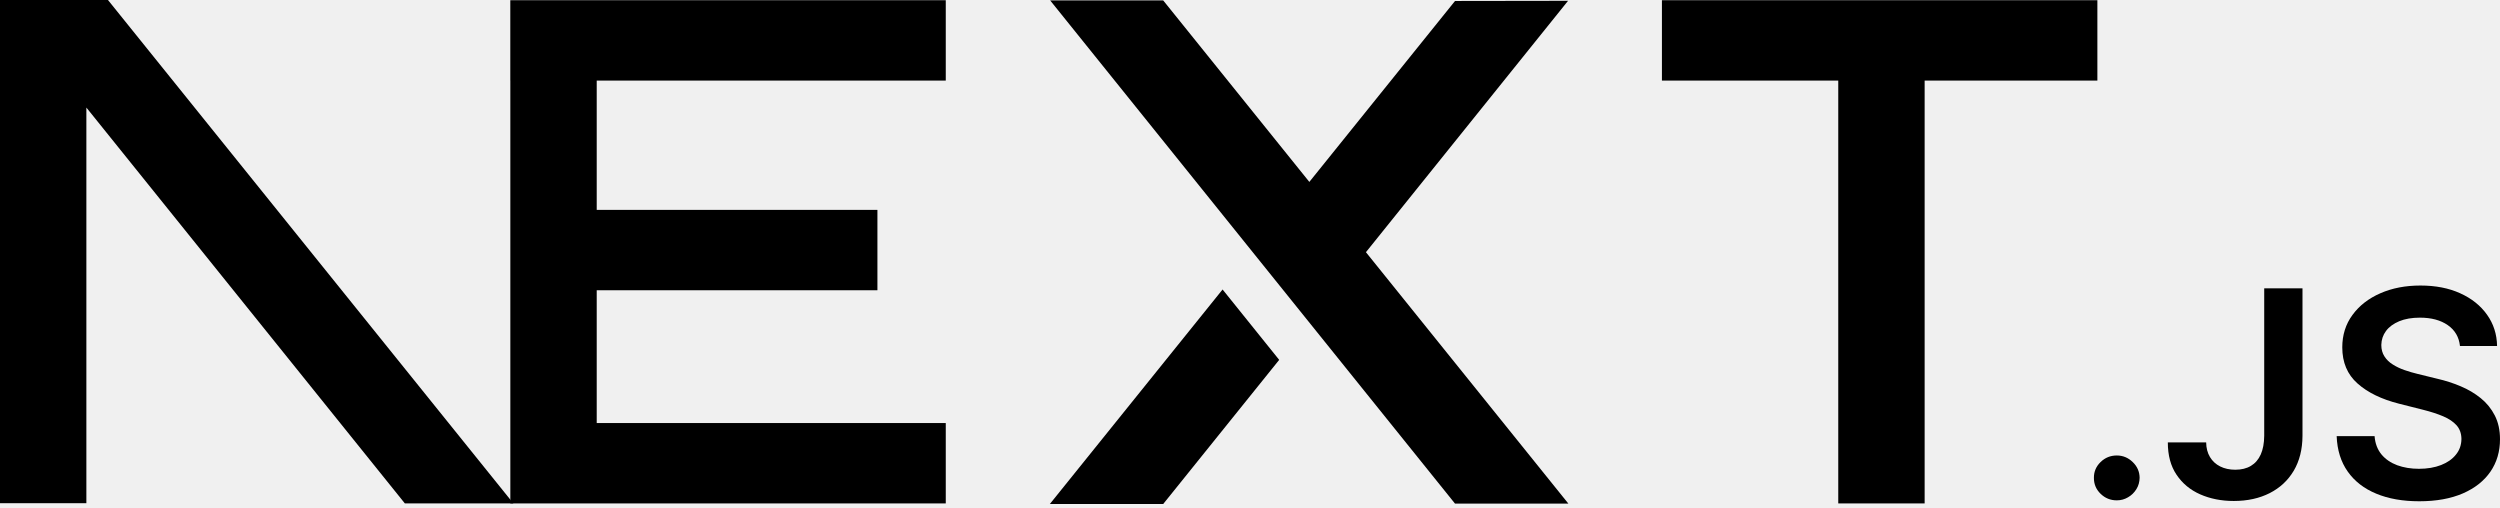
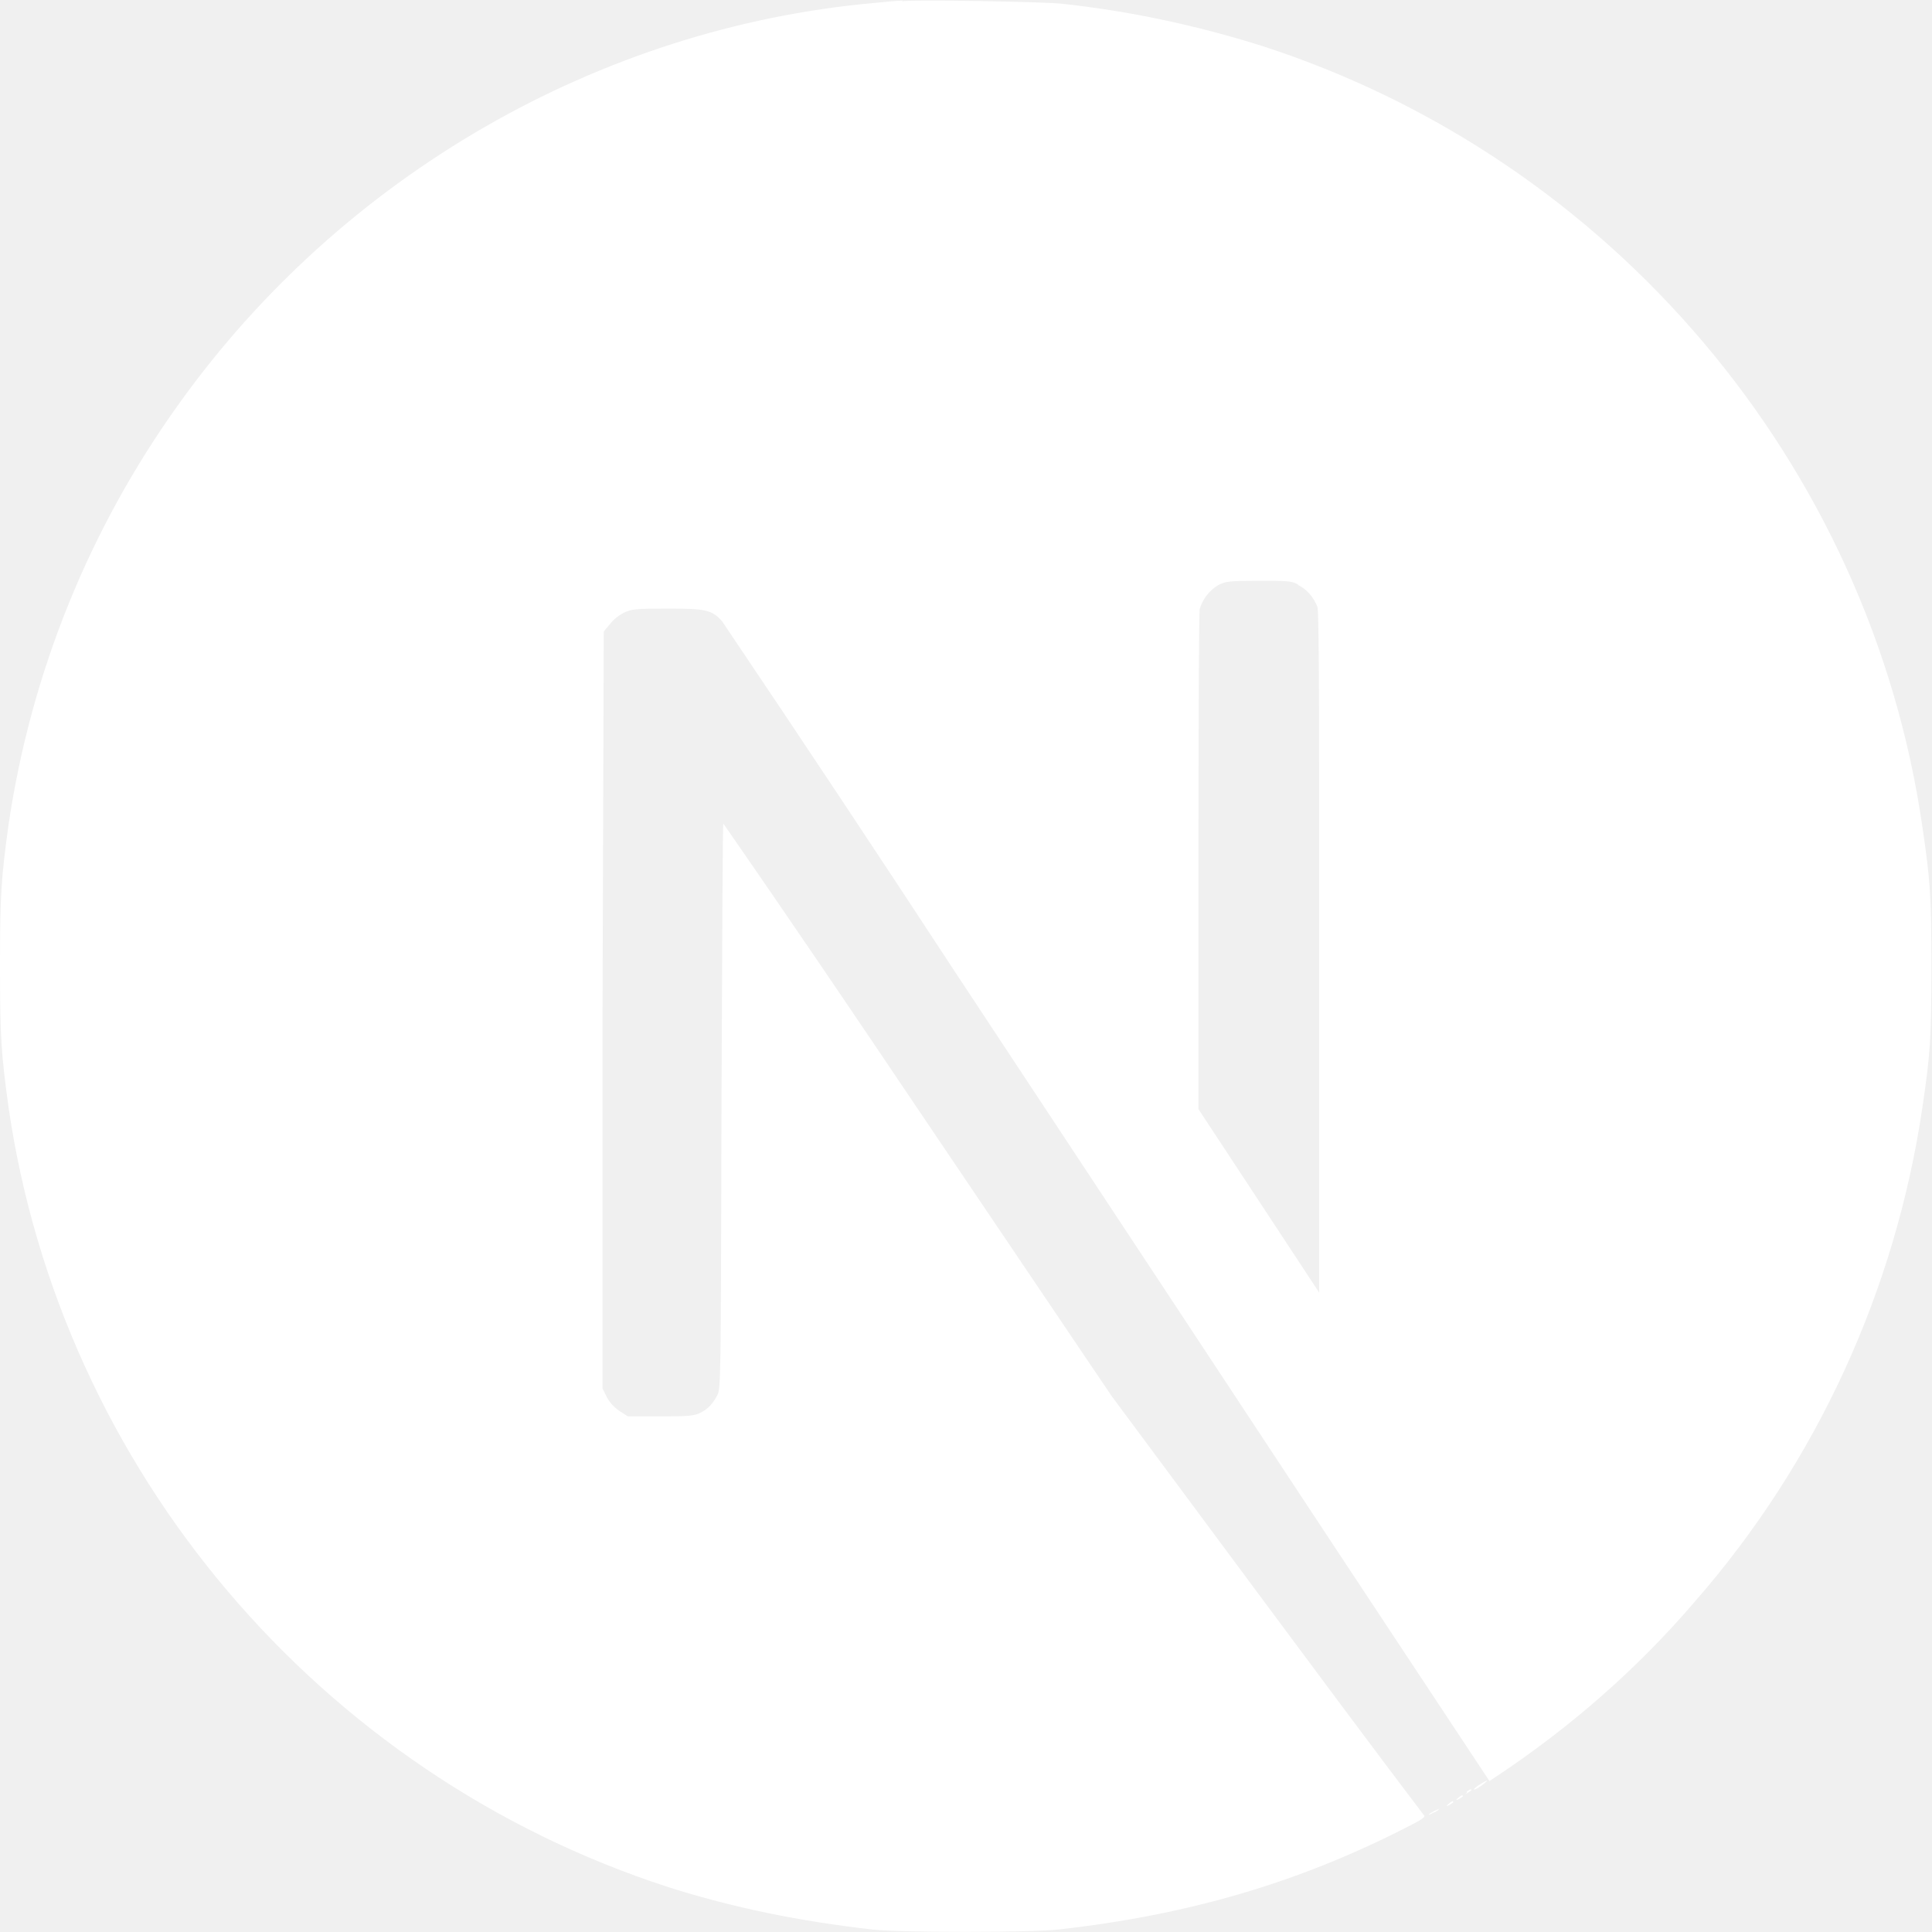
- <svg xmlns="http://www.w3.org/2000/svg" width="394" height="80" viewBox="0 0 394 80" fill="none">
-   <path d="M261.919 0.033H330.547V12.7H303.323V79.339H289.71V12.7H261.919V0.033Z" fill="black" />
-   <path d="M149.052 0.033V12.7H94.042V33.077H138.281V45.744H94.042V66.672H149.052V79.339H80.43V12.7H80.424V0.033H149.052Z" fill="black" />
-   <path d="M183.32 0.066H165.506L229.312 79.372H247.178L215.271 39.746L247.127 0.127L229.312 0.154L206.352 28.67L183.32 0.066Z" fill="black" />
-   <path d="M201.6 56.715L192.679 45.623L165.455 79.433H183.32L201.6 56.715Z" fill="black" />
-   <path fill-rule="evenodd" clip-rule="evenodd" d="M80.907 79.339L17.015 0H0V79.306H13.612V16.952L63.807 79.339H80.907Z" fill="black" />
-   <path d="M333.607 78.855C332.61 78.855 331.762 78.509 331.052 77.819C330.342 77.128 329.991 76.292 330 75.301C329.991 74.338 330.342 73.511 331.052 72.82C331.762 72.129 332.61 71.784 333.607 71.784C334.566 71.784 335.405 72.129 336.115 72.82C336.835 73.511 337.194 74.338 337.204 75.301C337.194 75.955 337.028 76.555 336.696 77.091C336.355 77.637 335.922 78.064 335.377 78.373C334.842 78.691 334.252 78.855 333.607 78.855Z" fill="black" />
-   <path d="M356.84 45.445H362.872V68.685C362.863 70.82 362.401 72.647 361.498 74.183C360.585 75.719 359.321 76.891 357.698 77.719C356.084 78.536 354.193 78.955 352.044 78.955C350.079 78.955 348.318 78.6 346.75 77.909C345.182 77.219 343.937 76.183 343.024 74.819C342.101 73.456 341.649 71.757 341.649 69.721H347.691C347.7 70.611 347.903 71.384 348.29 72.029C348.677 72.674 349.212 73.165 349.895 73.51C350.586 73.856 351.38 74.029 352.274 74.029C353.243 74.029 354.073 73.829 354.746 73.42C355.419 73.02 355.936 72.42 356.296 71.62C356.646 70.829 356.831 69.848 356.84 68.685V45.445Z" fill="black" />
-   <path d="M387.691 54.534C387.544 53.125 386.898 52.025 385.773 51.244C384.638 50.453 383.172 50.062 381.373 50.062C380.11 50.062 379.022 50.253 378.118 50.626C377.214 51.008 376.513 51.516 376.033 52.162C375.554 52.807 375.314 53.543 375.295 54.37C375.295 55.061 375.461 55.661 375.784 56.161C376.107 56.67 376.54 57.097 377.103 57.442C377.656 57.797 378.274 58.087 378.948 58.324C379.63 58.56 380.313 58.76 380.995 58.924L384.14 59.696C385.404 59.987 386.631 60.378 387.802 60.878C388.973 61.368 390.034 61.995 390.965 62.75C391.897 63.504 392.635 64.413 393.179 65.476C393.723 66.54 394 67.785 394 69.221C394 71.157 393.502 72.856 392.496 74.329C391.491 75.792 390.043 76.937 388.143 77.764C386.252 78.582 383.965 79 381.272 79C378.671 79 376.402 78.6 374.493 77.8C372.575 77.01 371.08 75.846 370.001 74.319C368.922 72.793 368.341 70.929 368.258 68.739H374.235C374.318 69.884 374.687 70.839 375.314 71.611C375.95 72.374 376.78 72.938 377.795 73.32C378.819 73.692 379.962 73.883 381.226 73.883C382.545 73.883 383.707 73.683 384.712 73.292C385.708 72.902 386.492 72.356 387.055 71.647C387.627 70.948 387.913 70.121 387.922 69.175C387.913 68.312 387.654 67.594 387.156 67.03C386.649 66.467 385.948 65.994 385.053 65.613C384.15 65.231 383.098 64.886 381.899 64.586L378.081 63.622C375.323 62.922 373.137 61.859 371.541 60.432C369.937 59.005 369.143 57.115 369.143 54.743C369.143 52.798 369.678 51.089 370.758 49.626C371.827 48.163 373.294 47.027 375.148 46.218C377.011 45.4 379.114 45 381.456 45C383.836 45 385.92 45.4 387.719 46.218C389.517 47.027 390.929 48.154 391.952 49.59C392.976 51.026 393.511 52.671 393.539 54.534H387.691Z" fill="black" />
+ <svg xmlns="http://www.w3.org/2000/svg" id="Layer_1" version="1.1" viewBox="0 0 32 32">
+   <defs>
+     <style>
+       .st0 {
+         fill: #fff;
+       }
+     </style>
+   </defs>
+   <path class="st0" d="M23.75,30c-.12.06-.11.08,0,.02.04-.01.07-.04.09-.06t-.1.04ZM23.99,29.88q-.06.05.01.02s.07-.04.07-.05c0-.03-.02-.02-.08.03ZM24.15,29.78q-.06.05.01.02s.07-.04.07-.05c0-.02-.02-.02-.08.03ZM24.3,29.69q-.06.05,0,.01s.07-.04.07-.05c0-.02-.02-.02-.08.03ZM24.52,29.55c-.11.07-.15.12-.05.07.07-.04.18-.13.16-.13-.04.02-.08.04-.11.06h0ZM14.95.01c-.07,0-.29.02-.48.04C9.92.46,5.67,2.91,2.97,6.68,1.48,8.75.51,11.15.14,13.67.02,14.55,0,14.81,0,16s.02,1.45.14,2.33c.87,6.01,5.15,11.06,10.94,12.93,1.04.33,2.14.56,3.38.7.48.05,2.58.05,3.06,0,2.15-.24,3.97-.77,5.77-1.69.28-.14.33-.18.29-.21-.88-1.16-1.74-2.32-2.61-3.49l-2.56-3.45-3.2-4.74c-1.07-1.59-2.14-3.17-3.23-4.74-.01,0-.02,2.11-.03,4.68-.01,4.51-.01,4.69-.07,4.79-.06.12-.15.23-.28.29-.1.05-.19.06-.66.06h-.54l-.14-.09c-.09-.06-.16-.14-.21-.23l-.07-.14v-6.27s.02-6.27.02-6.27l.1-.12c.06-.08.14-.14.23-.19.13-.06.18-.07.72-.07.64,0,.74.02.91.21,1.3,1.93,2.59,3.87,3.86,5.81,2.08,3.15,4.92,7.45,6.31,9.56l2.54,3.84.12-.08c1.22-.81,2.33-1.78,3.28-2.89,2.02-2.31,3.32-5.15,3.77-8.18.13-.88.15-1.14.15-2.33s-.02-1.45-.15-2.33c-.87-6.01-5.15-11.06-10.94-12.93-1.08-.34-2.2-.58-3.33-.7-.3-.03-2.37-.07-2.63-.04h0ZM21.5,9.69c.15.07.26.21.32.36.03.08.03,1.82.03,5.74v5.62s-1-1.52-1-1.52l-1-1.52v-4.08c0-2.65.01-4.13.02-4.2.05-.17.16-.31.31-.4.12-.06.17-.07.67-.07.46,0,.54,0,.65.06h0Z" />
</svg>
